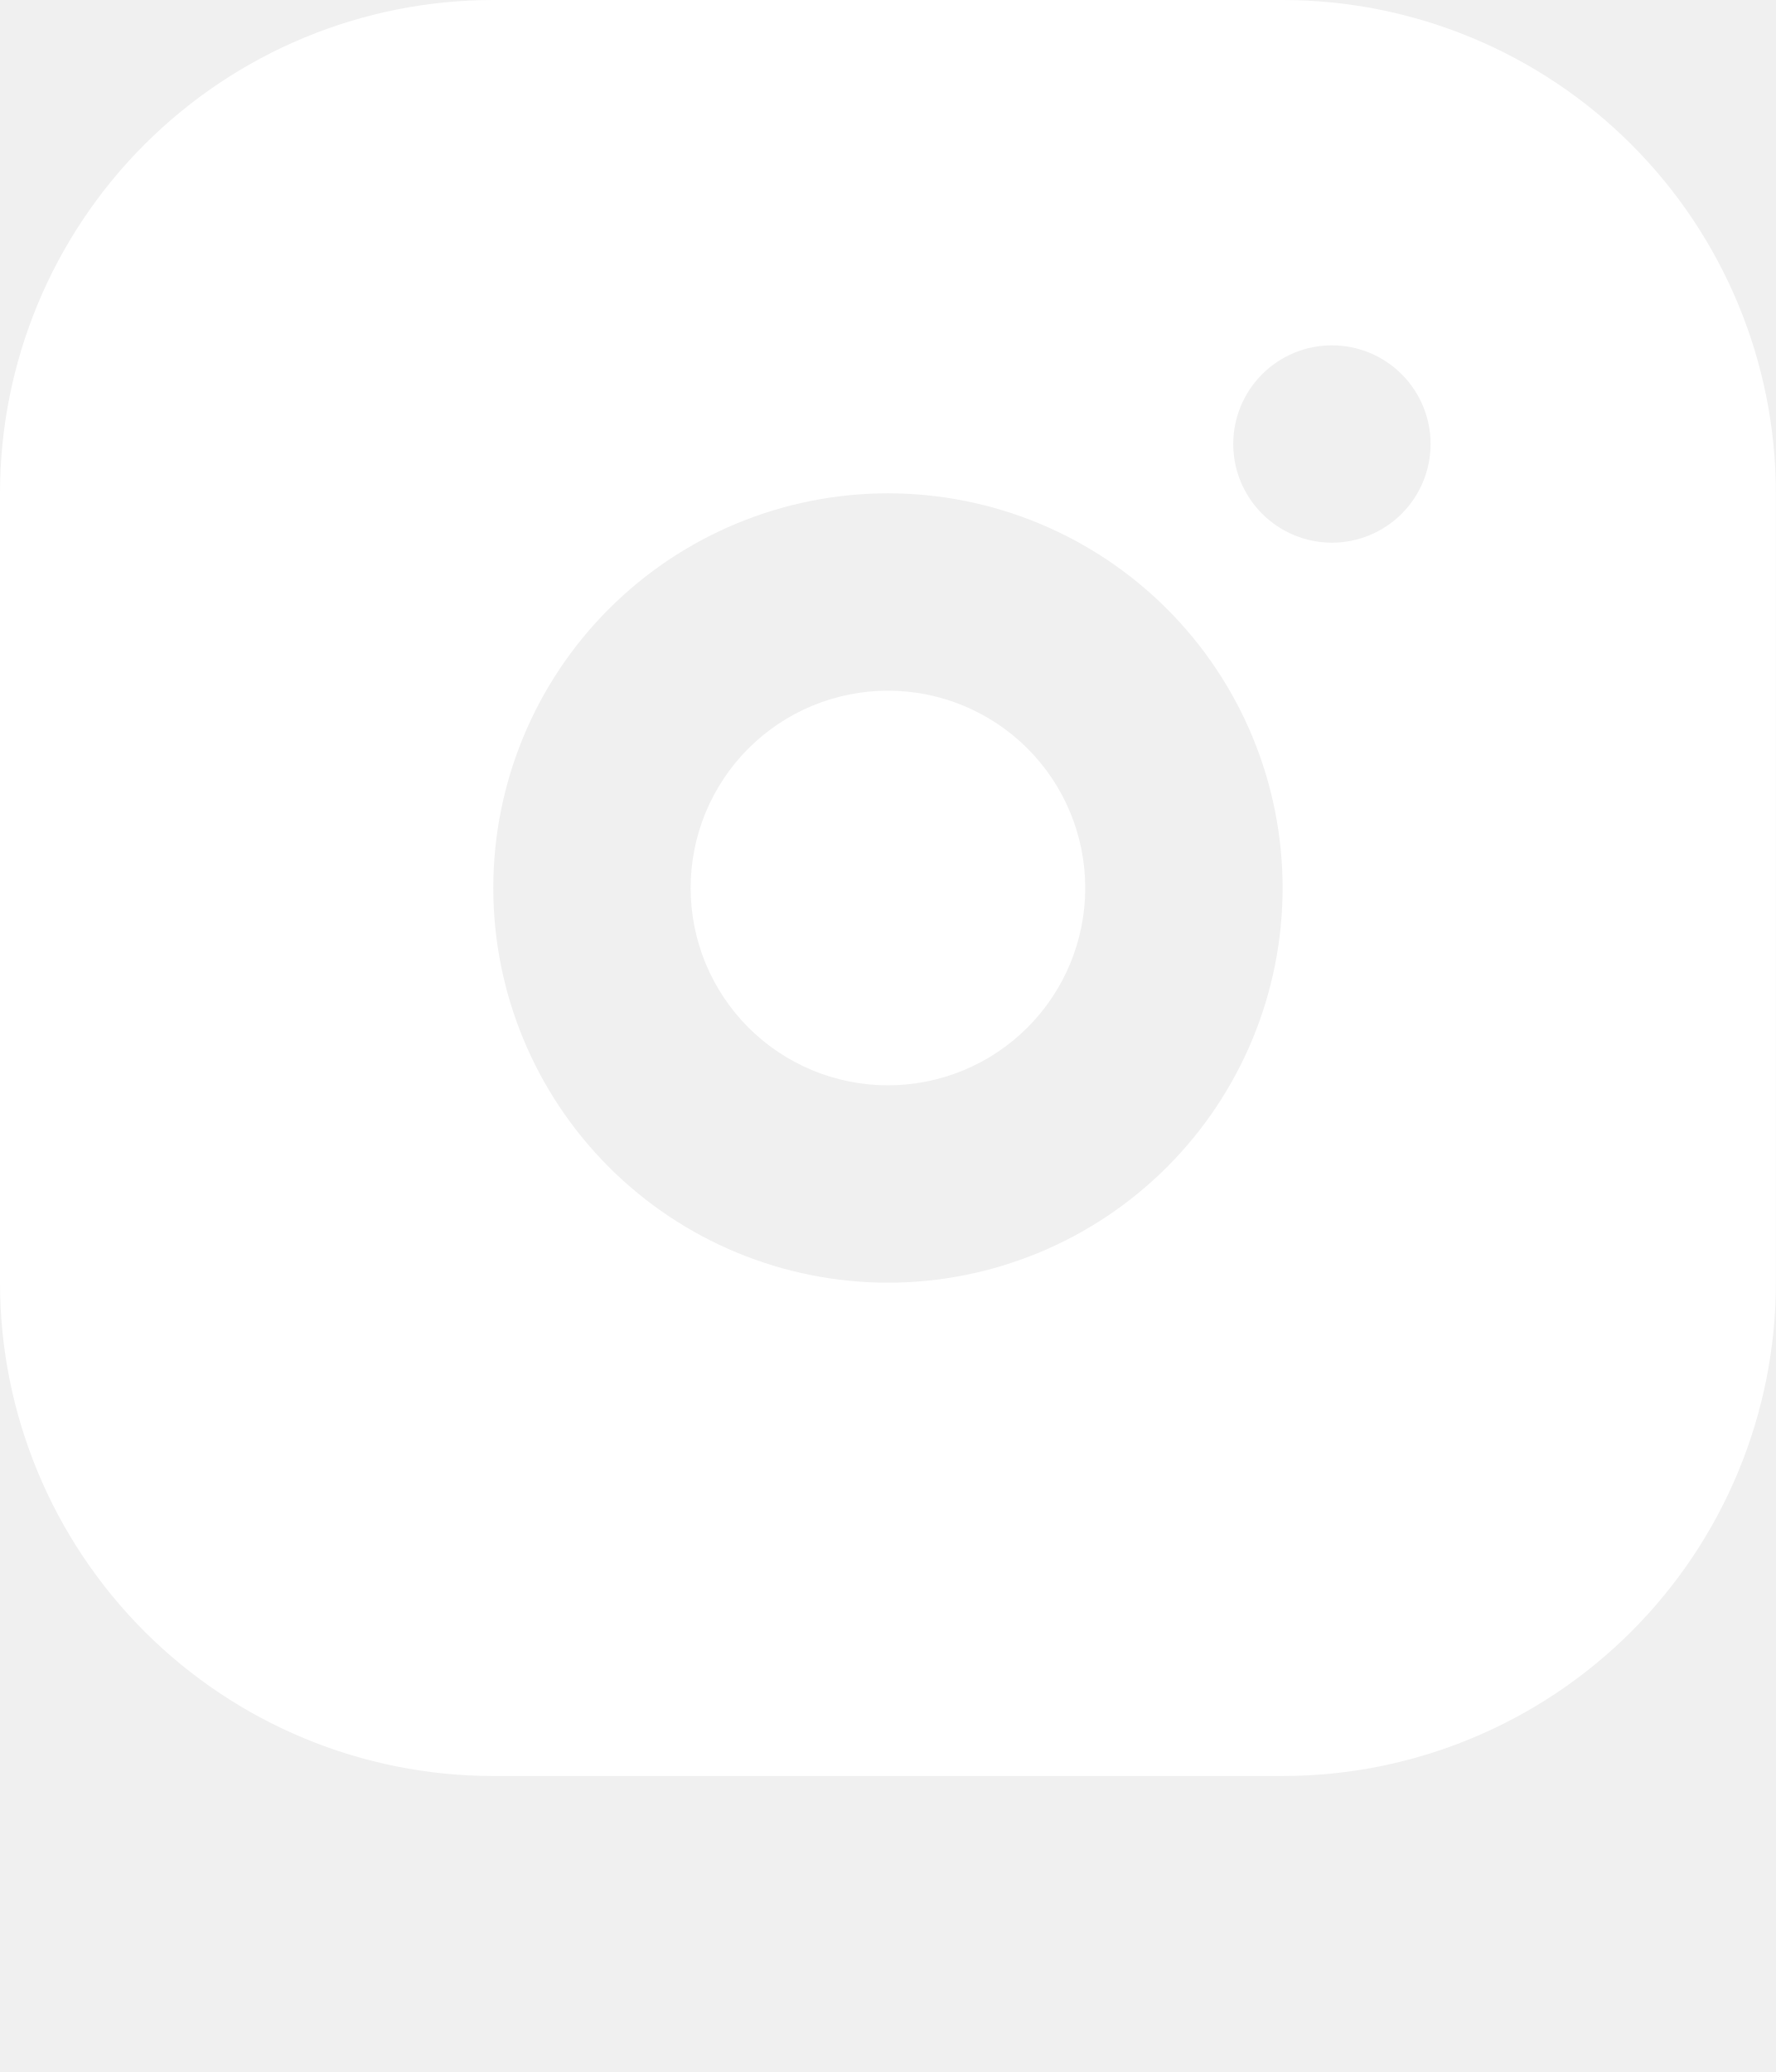
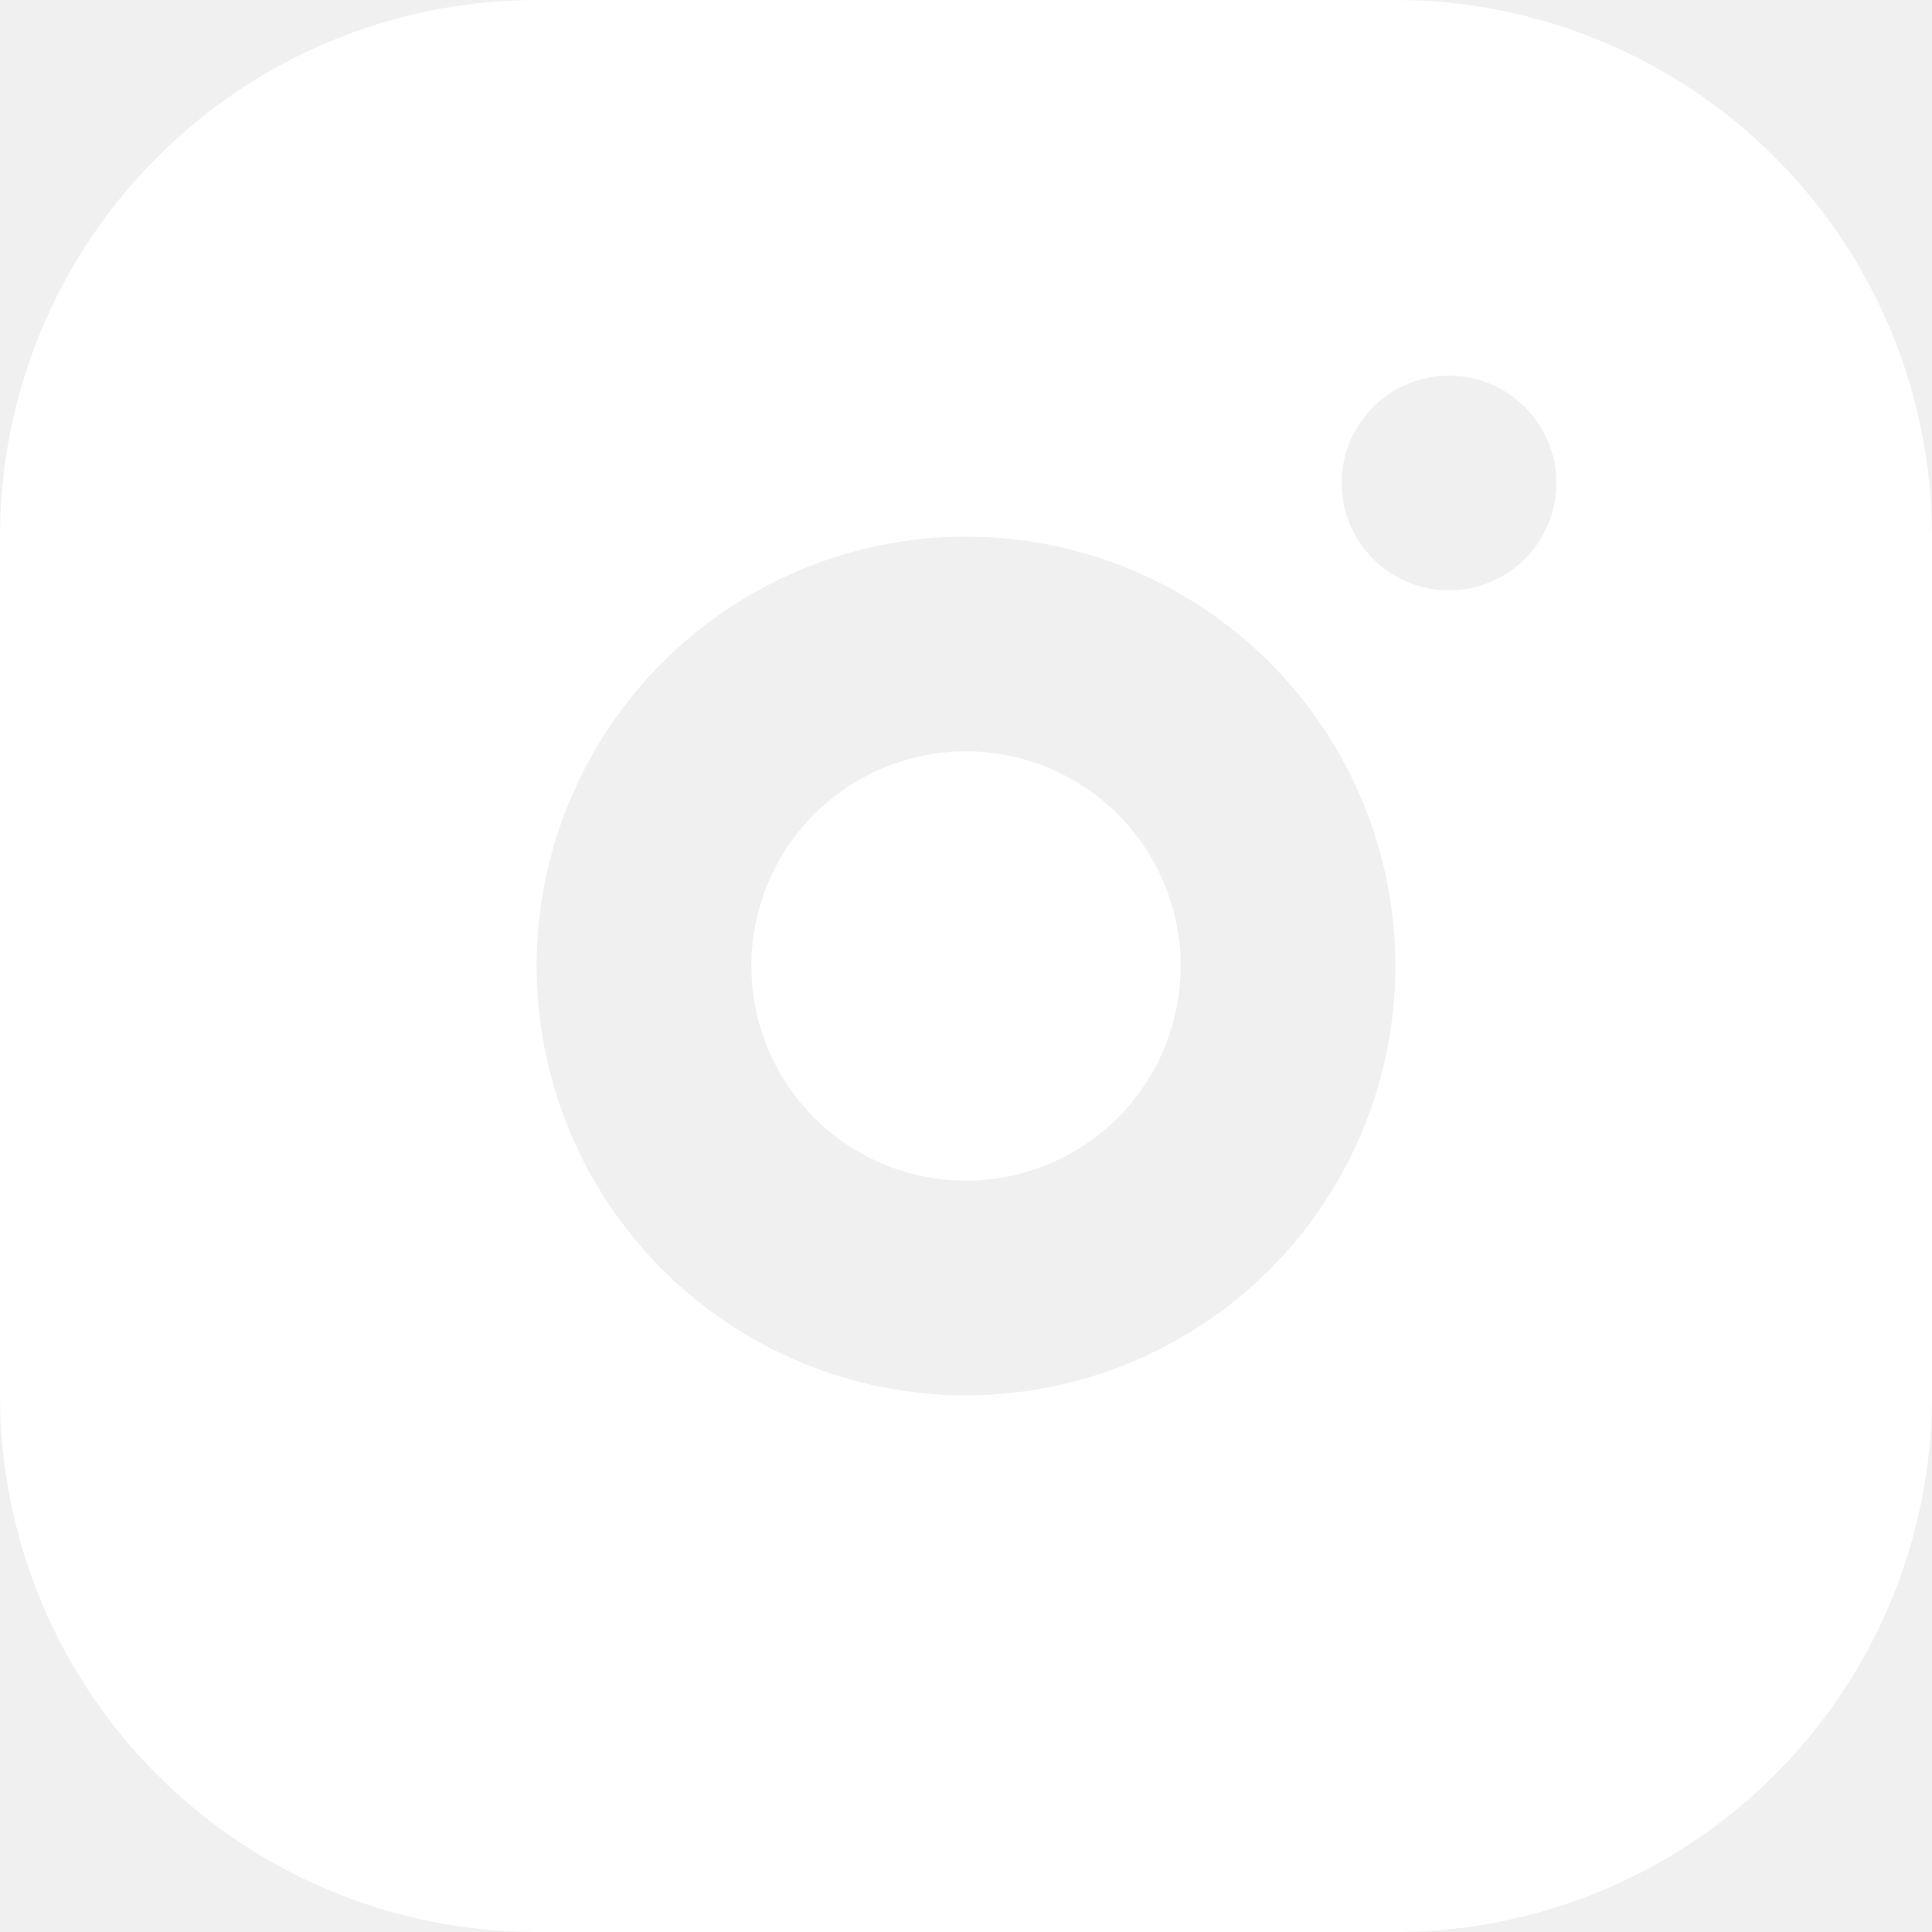
- <svg xmlns="http://www.w3.org/2000/svg" width="30" height="35" viewBox="0 0 30 35" fill="none">
+ <svg xmlns="http://www.w3.org/2000/svg" width="30" height="30" viewBox="0 0 30 30" fill="none">
  <path d="M21.667 0C23.877 0 25.996 0.878 27.559 2.441C29.122 4.004 30 6.123 30 8.333V21.667C30 23.877 29.122 25.996 27.559 27.559C25.996 29.122 23.877 30 21.667 30H8.333C6.123 30 4.004 29.122 2.441 27.559C0.878 25.996 0 23.877 0 21.667V8.333C0 6.123 0.878 4.004 2.441 2.441C4.004 0.878 6.123 0 8.333 0H21.667ZM15 8.333C13.232 8.333 11.536 9.036 10.286 10.286C9.036 11.536 8.333 13.232 8.333 15C8.333 16.768 9.036 18.464 10.286 19.714C11.536 20.964 13.232 21.667 15 21.667C16.768 21.667 18.464 20.964 19.714 19.714C20.964 18.464 21.667 16.768 21.667 15C21.667 13.232 20.964 11.536 19.714 10.286C18.464 9.036 16.768 8.333 15 8.333ZM15 11.667C15.884 11.667 16.732 12.018 17.357 12.643C17.982 13.268 18.333 14.116 18.333 15C18.333 15.884 17.982 16.732 17.357 17.357C16.732 17.982 15.884 18.333 15 18.333C14.116 18.333 13.268 17.982 12.643 17.357C12.018 16.732 11.667 15.884 11.667 15C11.667 14.116 12.018 13.268 12.643 12.643C13.268 12.018 14.116 11.667 15 11.667ZM22.5 5.833C22.058 5.833 21.634 6.009 21.322 6.321C21.009 6.634 20.833 7.058 20.833 7.5C20.833 7.942 21.009 8.366 21.322 8.679C21.634 8.991 22.058 9.167 22.5 9.167C22.942 9.167 23.366 8.991 23.678 8.679C23.991 8.366 24.167 7.942 24.167 7.5C24.167 7.058 23.991 6.634 23.678 6.321C23.366 6.009 22.942 5.833 22.5 5.833Z" fill="white" />
</svg>
